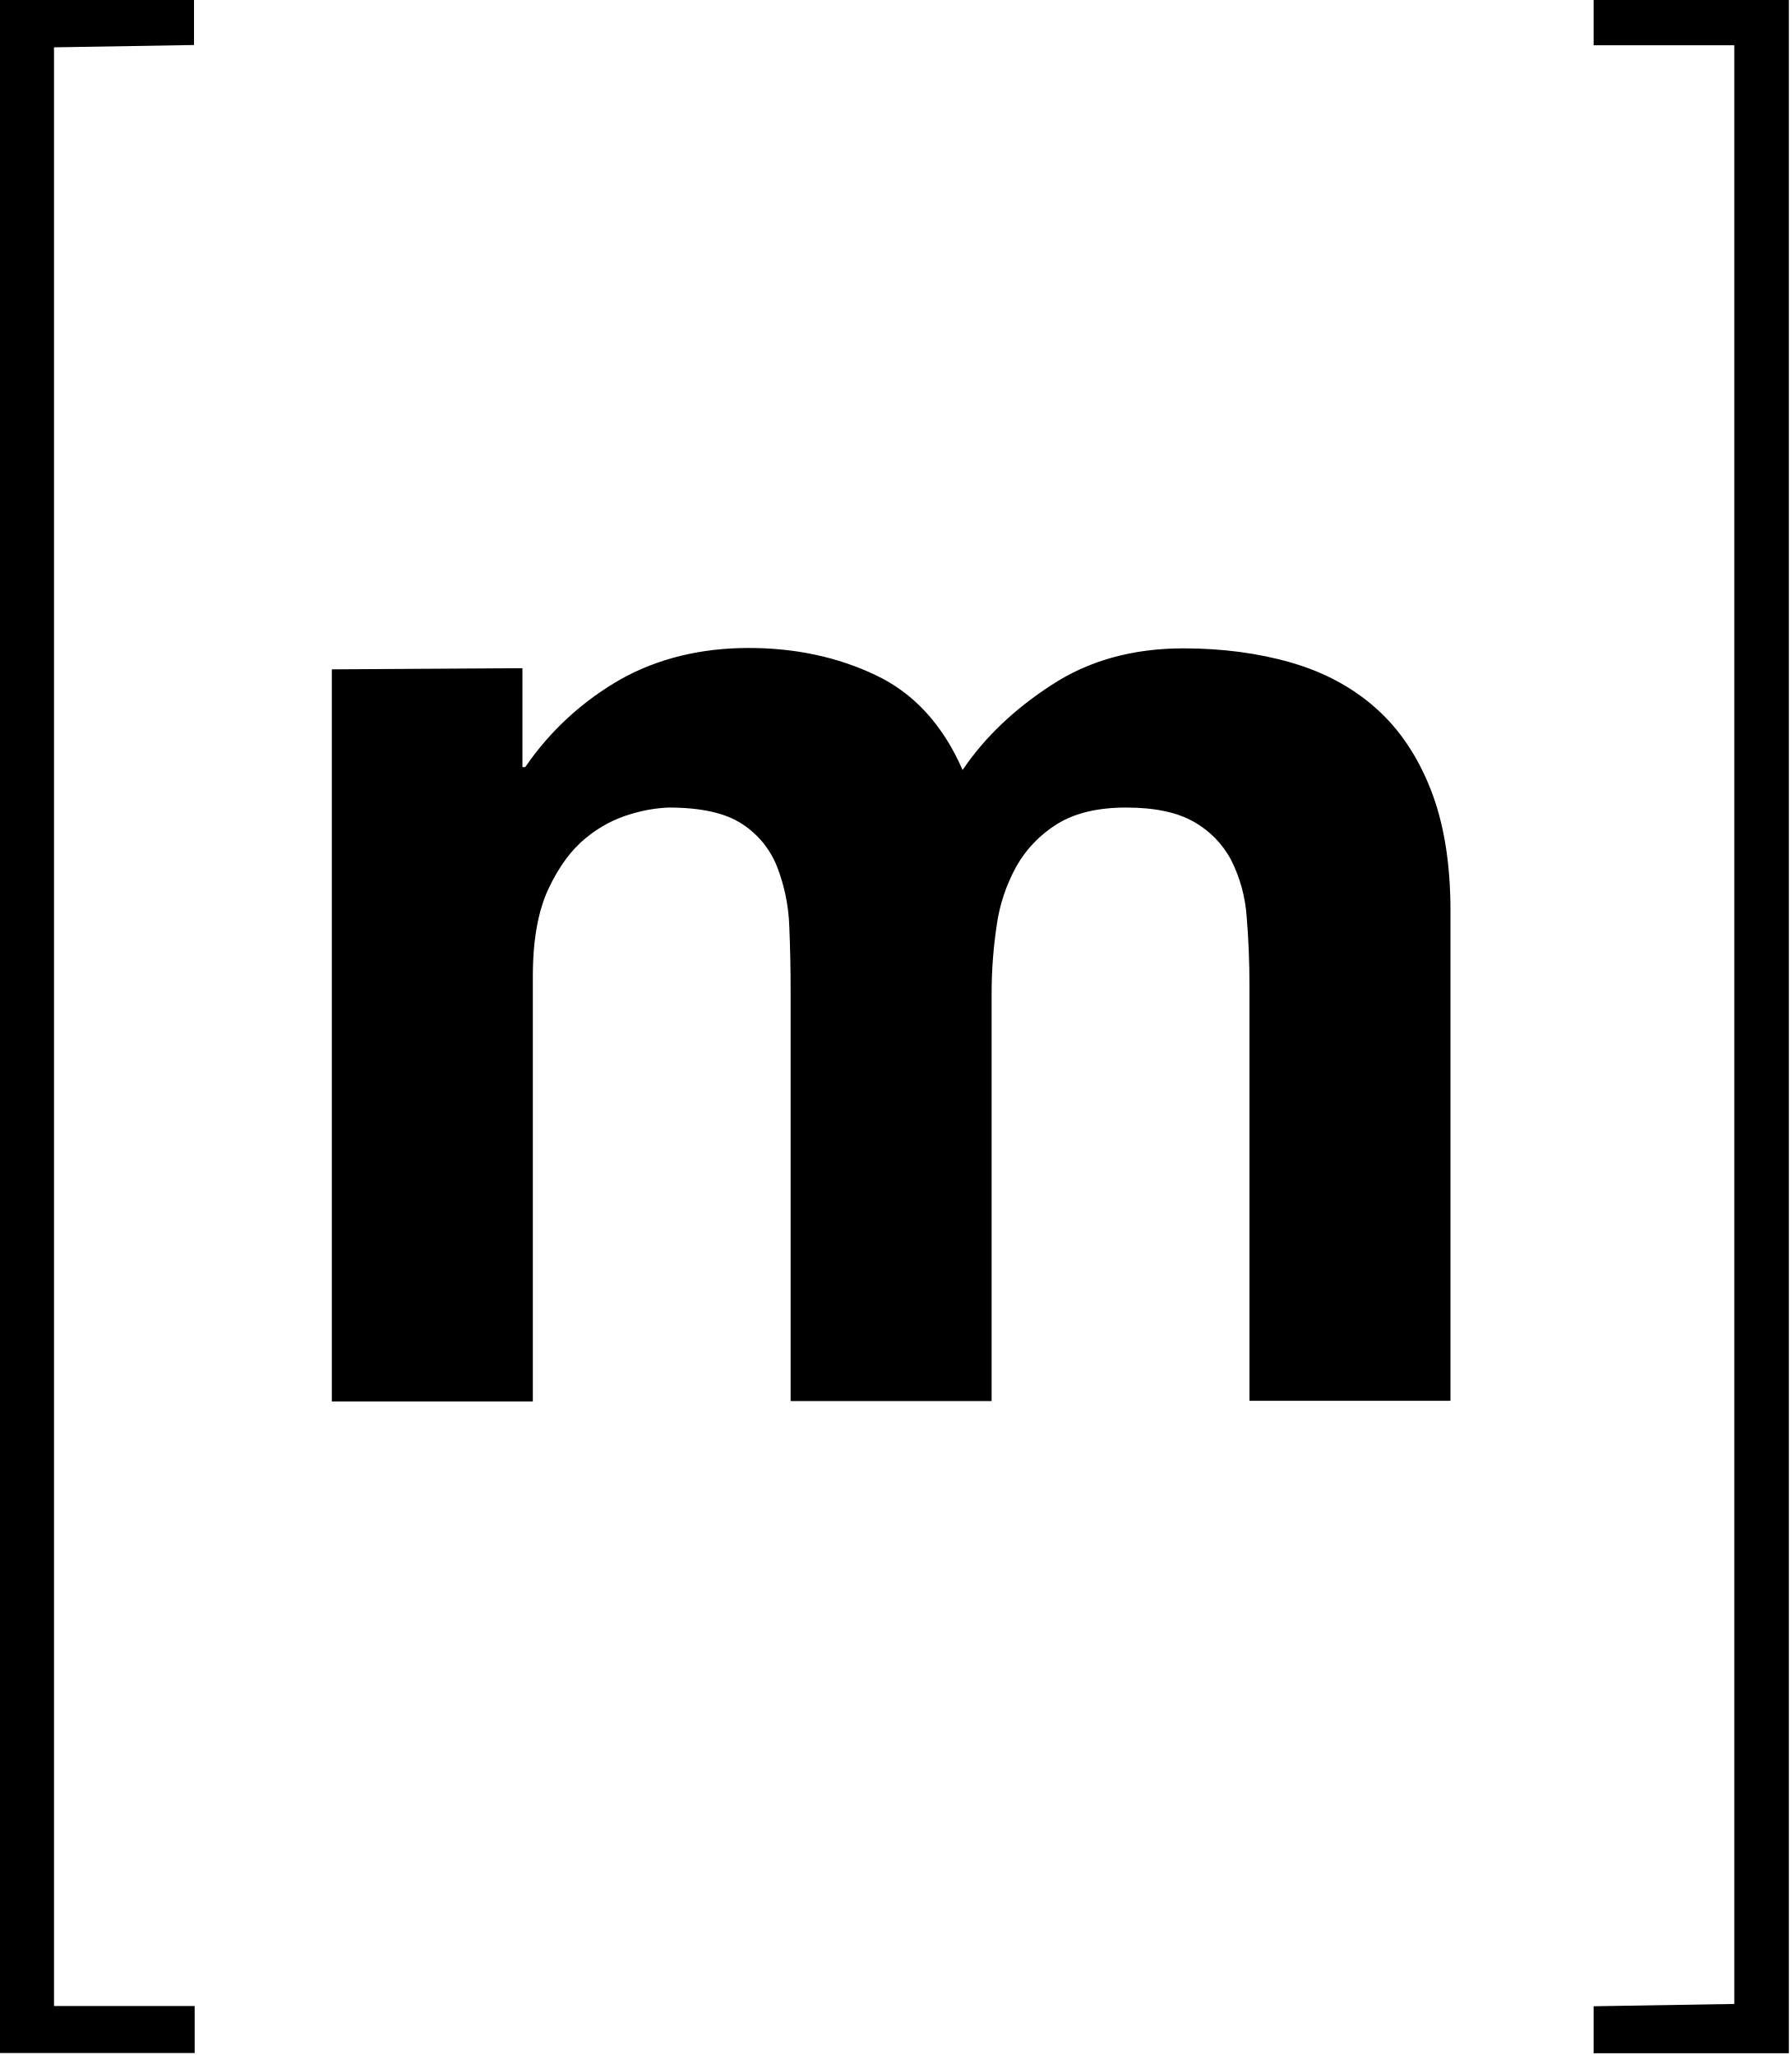
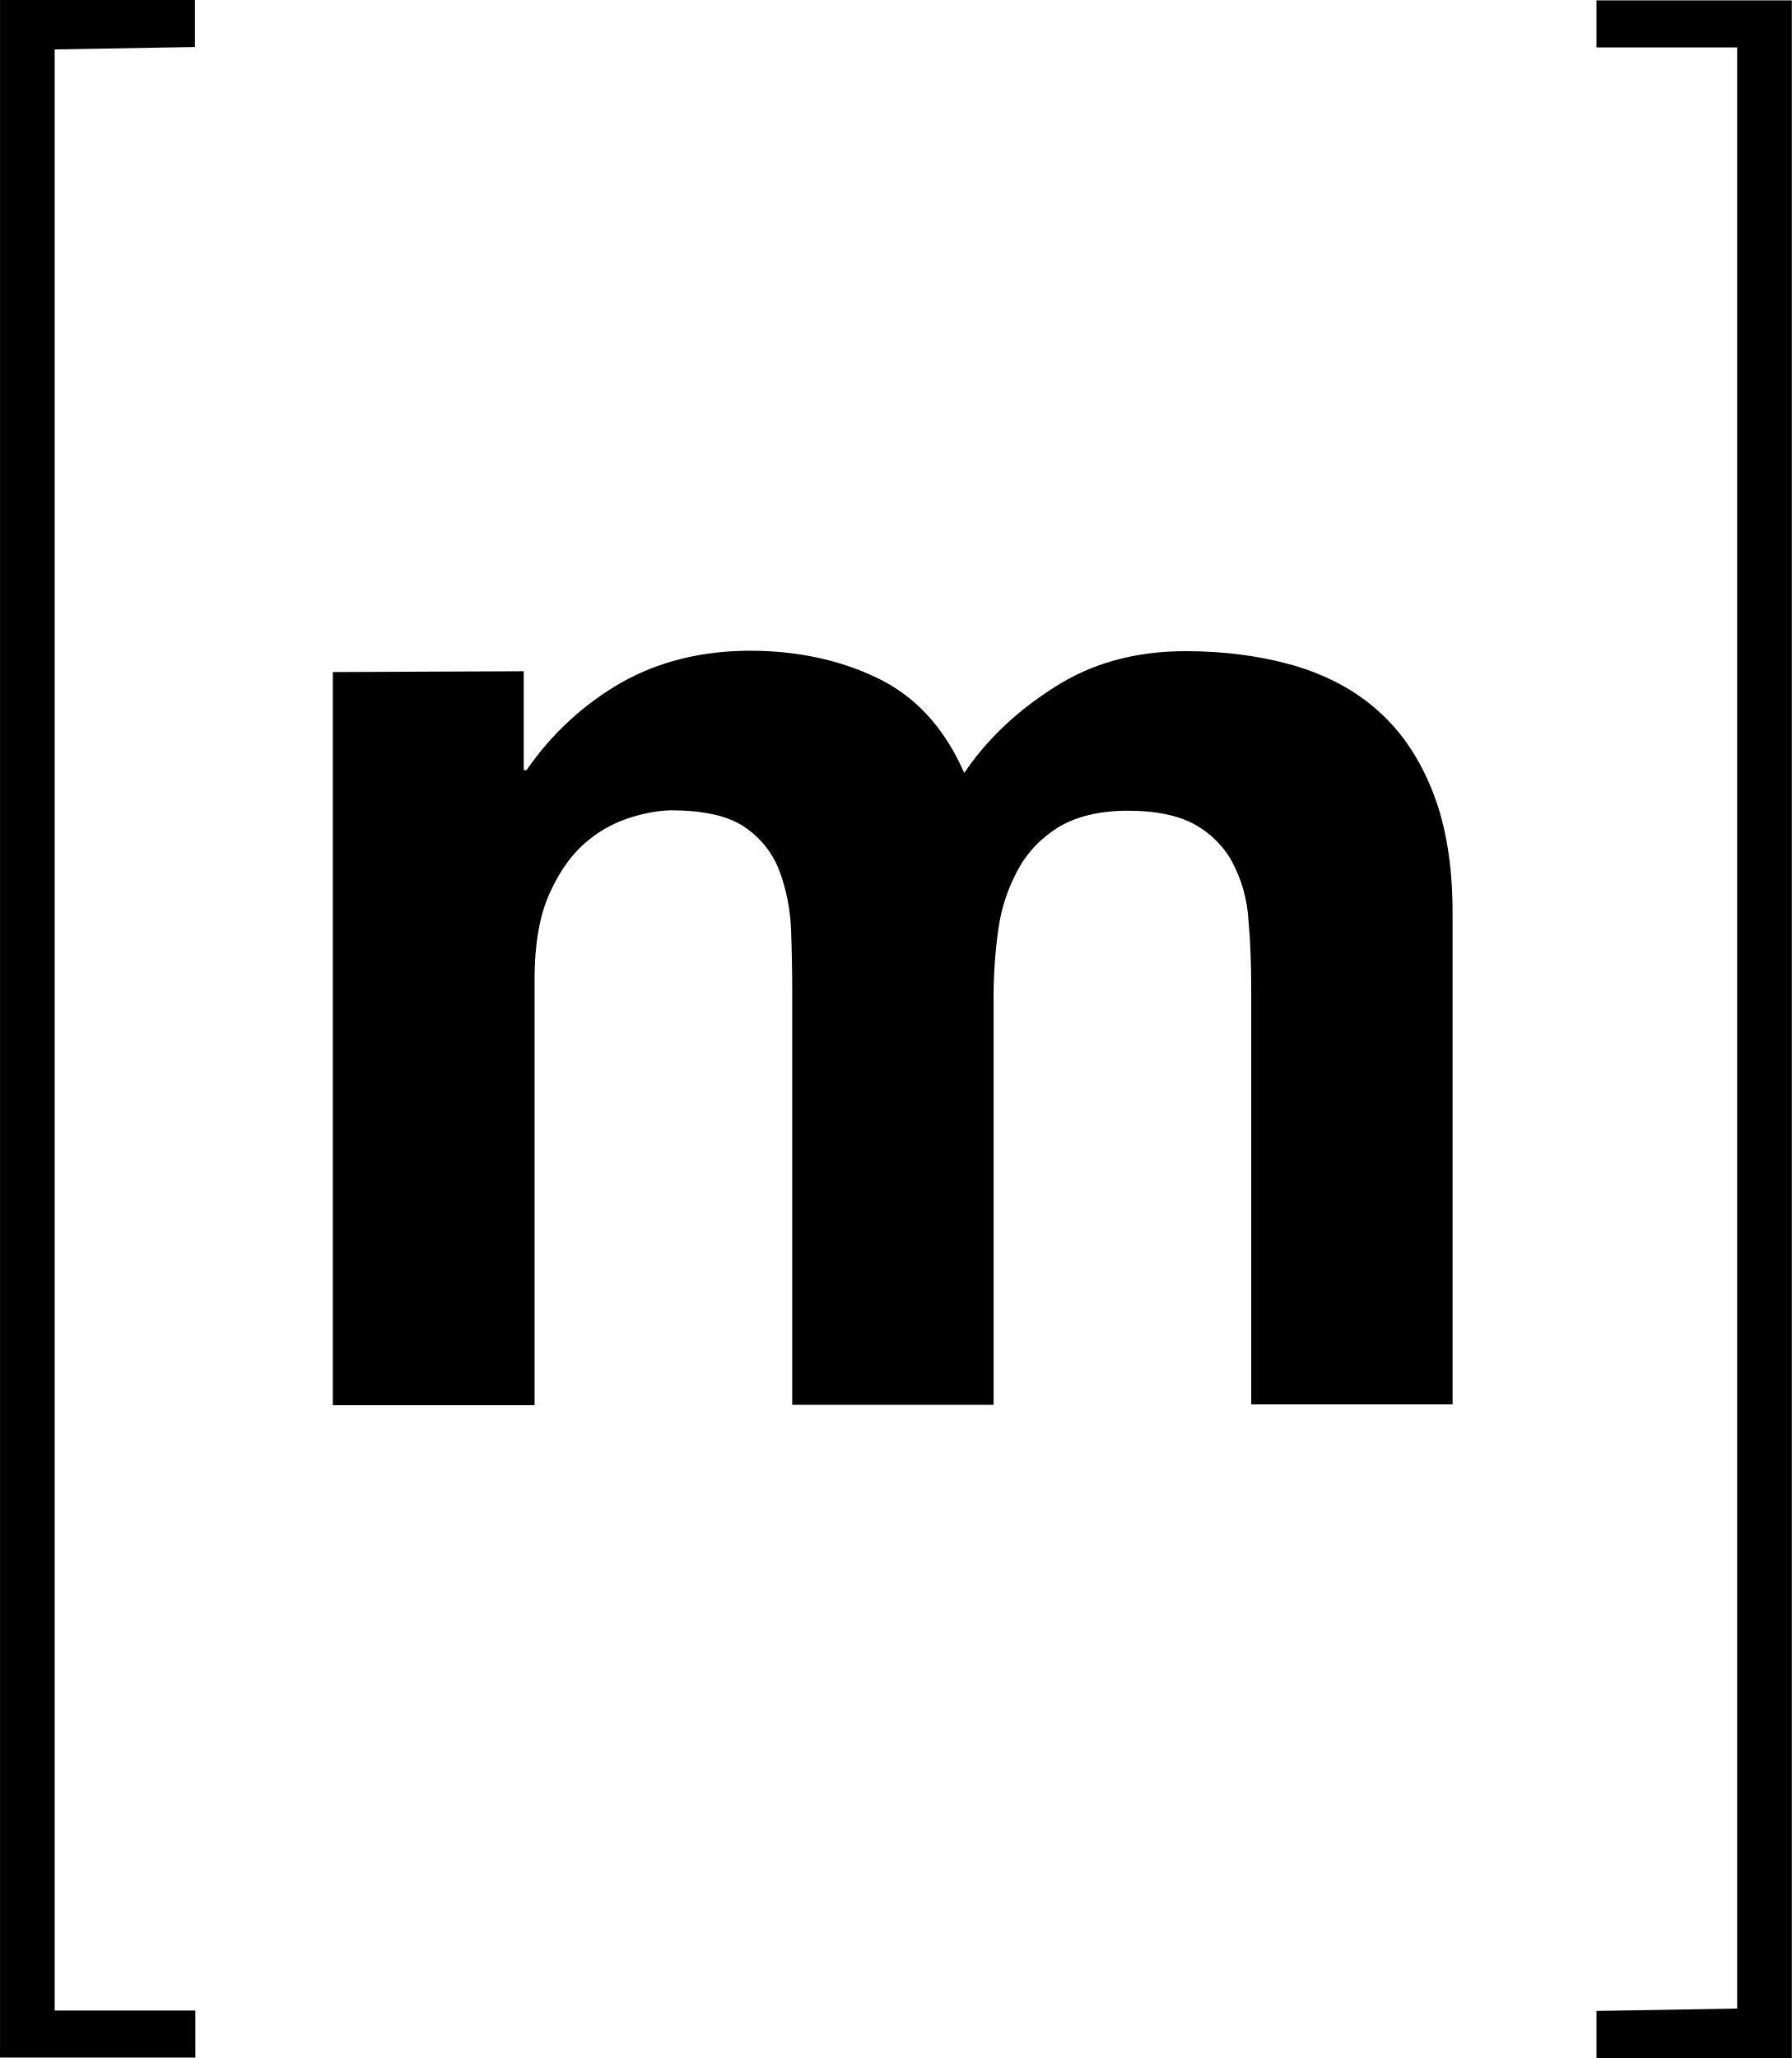
- <svg xmlns="http://www.w3.org/2000/svg" version="1.1" viewBox="0 0 27.9 32">
-   <g transform="translate(-.095 .005)" fill="currentColor">
-     <path d="m27.1 31.2v-30.5h-2.19v-0.732h3.04v32h-3.04v-0.732z" />
-     <path d="m8.23 10.4v1.54h0.044c0.385-0.564 0.893-1.03 1.49-1.37 0.58-0.323 1.25-0.485 1.99-0.485 0.72 0 1.38 0.14 1.97 0.42 0.595 0.279 1.05 0.771 1.36 1.48 0.338-0.5 0.796-0.941 1.38-1.32 0.58-0.383 1.27-0.574 2.06-0.574 0.602 0 1.16 0.074 1.67 0.22 0.514 0.148 0.954 0.383 1.32 0.707 0.366 0.323 0.653 0.746 0.859 1.27 0.205 0.522 0.308 1.15 0.308 1.89v7.63h-3.13v-6.46c0-0.383-0.015-0.743-0.044-1.08-0.021-0.307-0.103-0.607-0.242-0.882-0.133-0.251-0.336-0.458-0.584-0.596-0.257-0.146-0.606-0.22-1.05-0.22-0.44 0-0.796 0.085-1.07 0.253-0.272 0.17-0.485 0.39-0.639 0.662-0.159 0.287-0.264 0.602-0.308 0.927-0.052 0.347-0.078 0.697-0.078 1.05v6.35h-3.13v-6.4c0-0.338-7e-3 -0.673-0.021-1-0.011-0.314-0.075-0.623-0.188-0.916-0.108-0.277-0.3-0.512-0.55-0.673-0.258-0.168-0.636-0.253-1.14-0.253-0.198 0.008-0.394 0.042-0.584 0.1-0.258 0.074-0.498 0.202-0.705 0.374-0.228 0.184-0.422 0.449-0.584 0.794-0.161 0.346-0.242 0.798-0.242 1.36v6.62h-3.13v-11.4z" />
-     <path d="m0.936 0.732v30.5h2.19v0.732h-3.04v-32h3.03v0.732z" />
-   </g>
+ <svg xmlns="http://www.w3.org/2000/svg" xml:space="preserve" viewBox="33.1 0.01 445.8 512">
+   <path d="M465.305 499.705v-487.9h-35V.105h48.6v511.9h-48.6v-11.7zm-301.9-332.7v24.6h.7c6.2-9 14.3-16.5 23.8-21.9 9.3-5.2 20-7.8 31.8-7.8 11.5 0 22.1 2.2 31.5 6.7 9.5 4.5 16.8 12.3 21.8 23.7 5.4-8 12.7-15.1 22.1-21.1 9.3-6.1 20.3-9.2 33-9.2 9.6 0 18.6 1.2 26.7 3.5 8.2 2.4 15.3 6.1 21.1 11.3 5.9 5.2 10.4 11.9 13.7 20.3s4.9 18.4 4.9 30.2v122.1h-50.1v-103.3c0-6.1-.2-11.9-.7-17.3-.3-4.9-1.6-9.7-3.9-14.1-2.1-4-5.4-7.3-9.3-9.5-4.1-2.3-9.7-3.5-16.8-3.5-7 0-12.7 1.4-17.1 4-4.4 2.7-7.8 6.2-10.2 10.6-2.5 4.6-4.2 9.6-4.9 14.8q-1.2 8.4-1.2 16.8v101.6h-50.1v-102.4c0-5.4-.1-10.8-.3-16-.2-5-1.2-10-3-14.7-1.7-4.4-4.8-8.2-8.8-10.8-4.1-2.7-10.2-4-18.2-4-3.2.1-6.3.7-9.3 1.6-4.1 1.2-8 3.2-11.3 6-3.6 2.9-6.8 7.2-9.3 12.7-2.6 5.5-3.9 12.8-3.9 21.8v105.9h-50.2v-182.4zm-116.7-154.7v487.9h35v11.7h-48.6V.005h48.5v11.7z" fill="currentColor" />
</svg>
